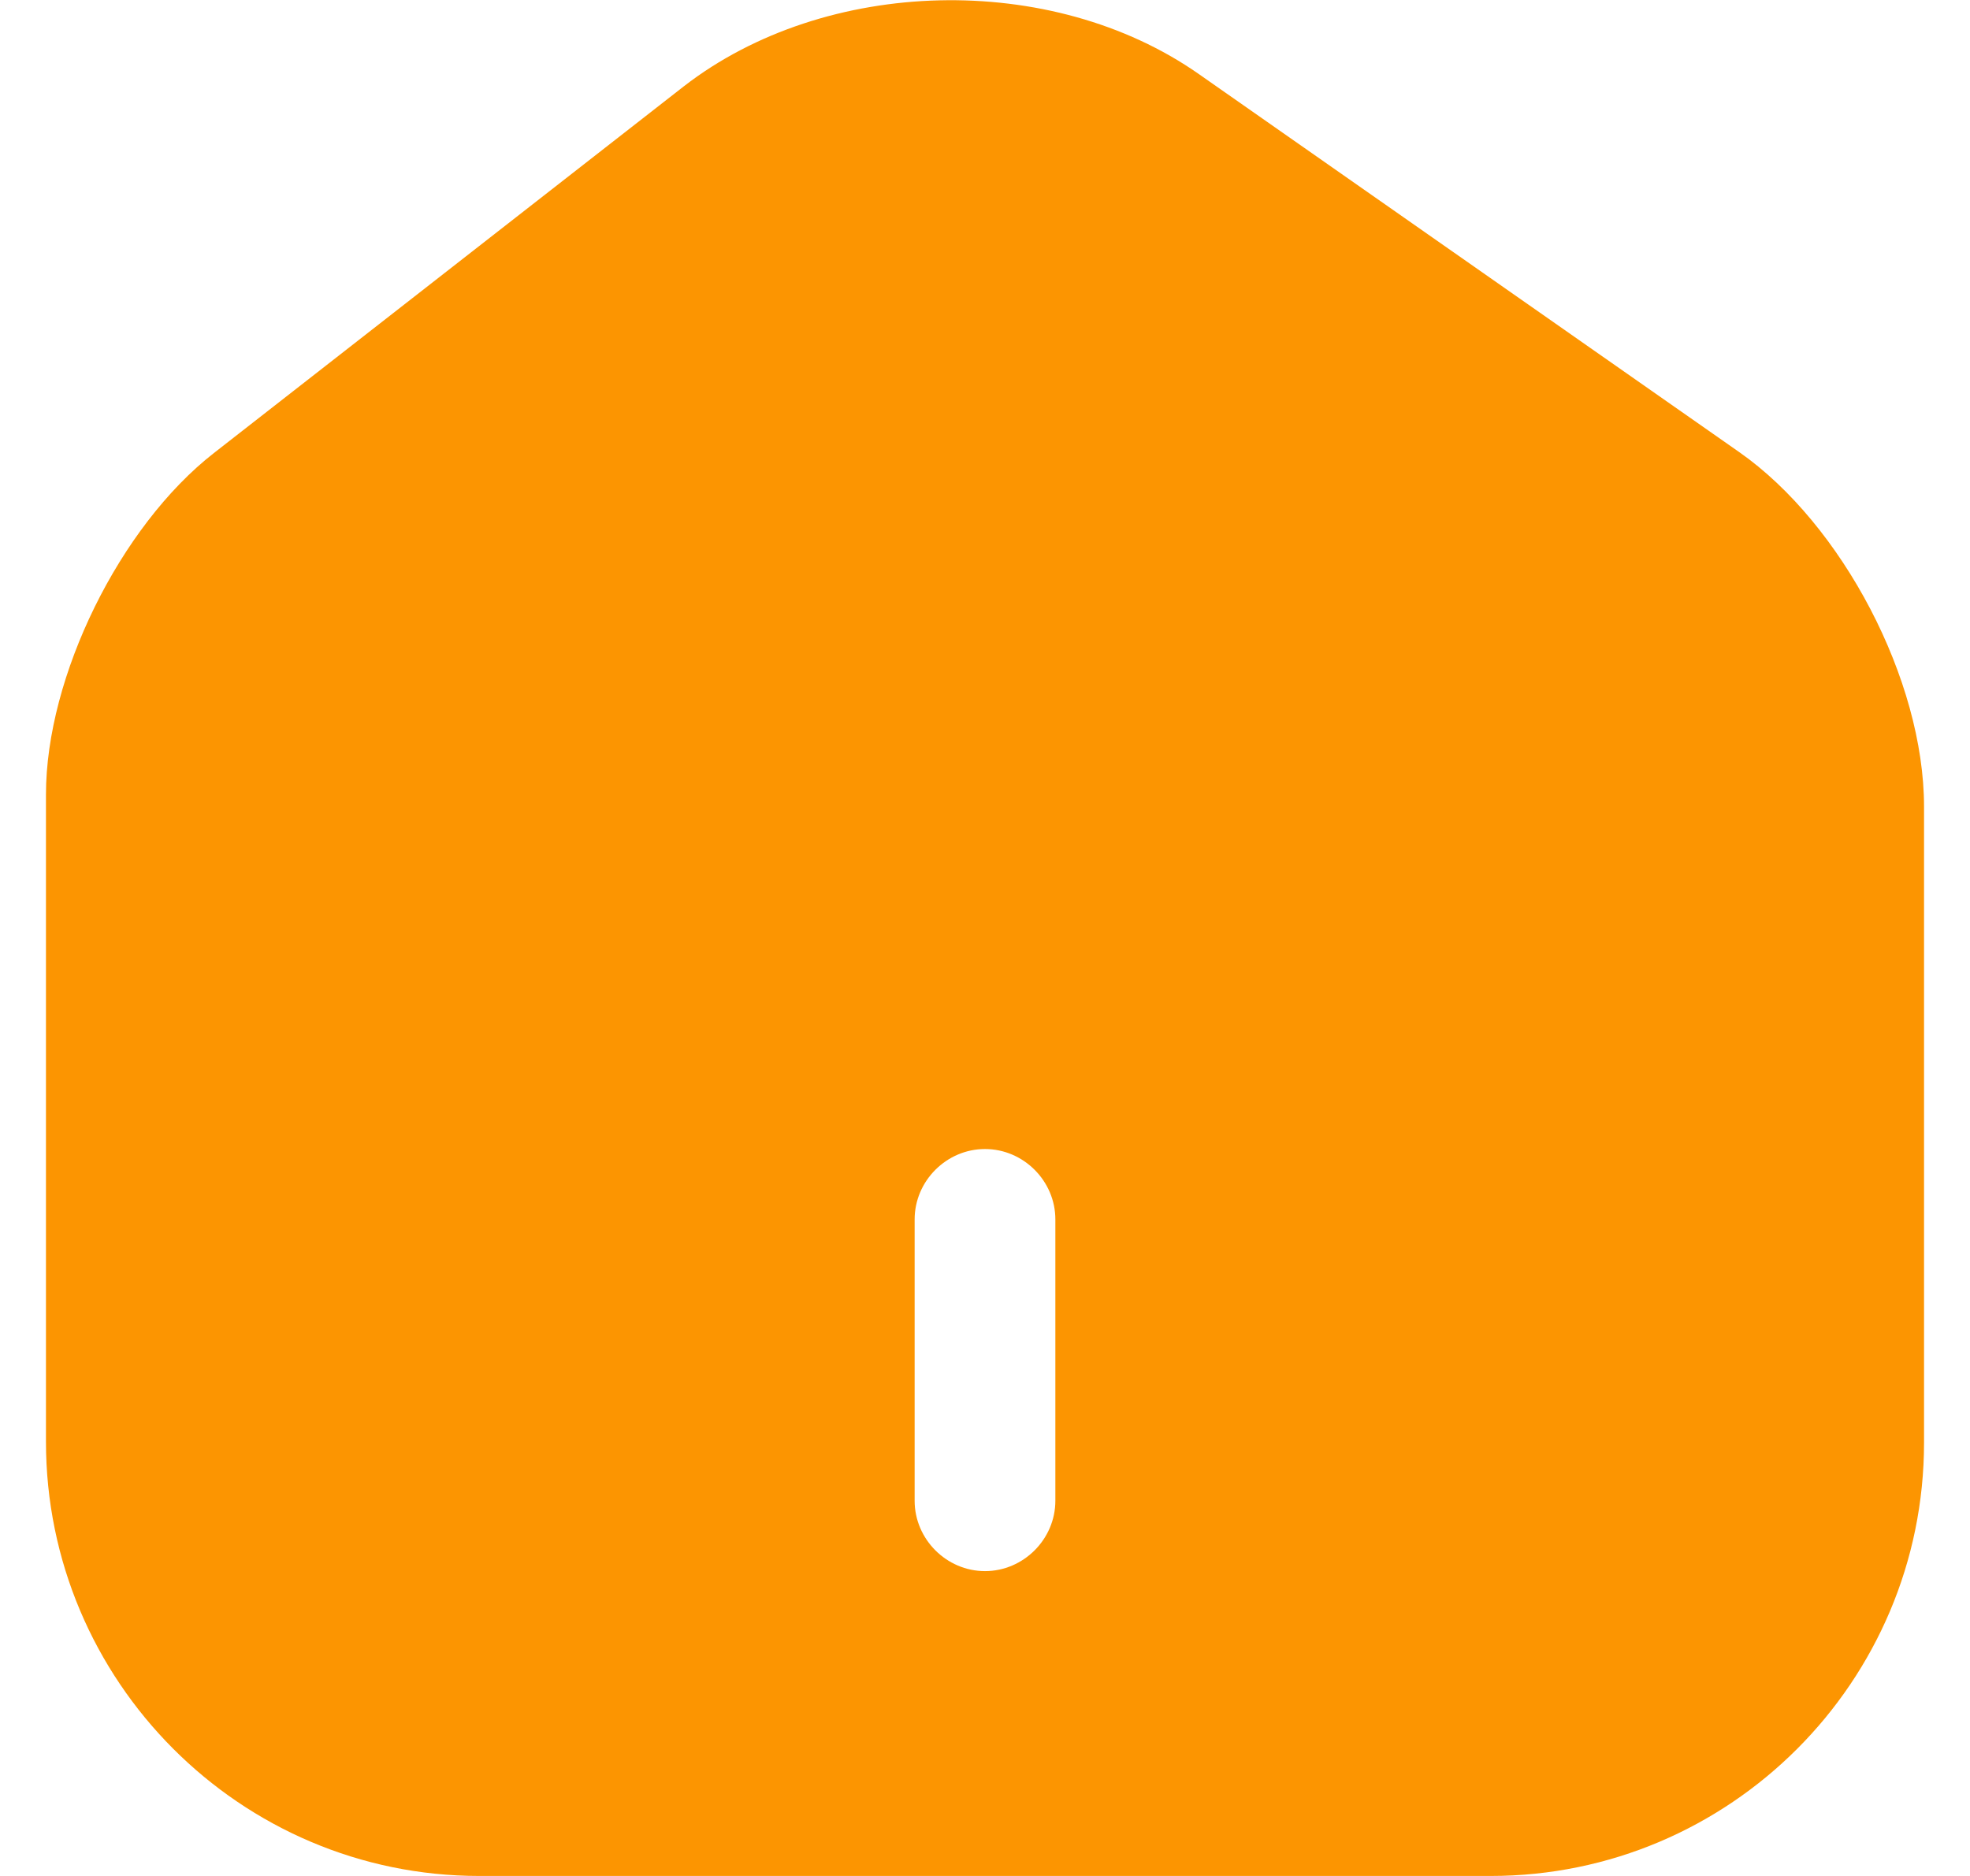
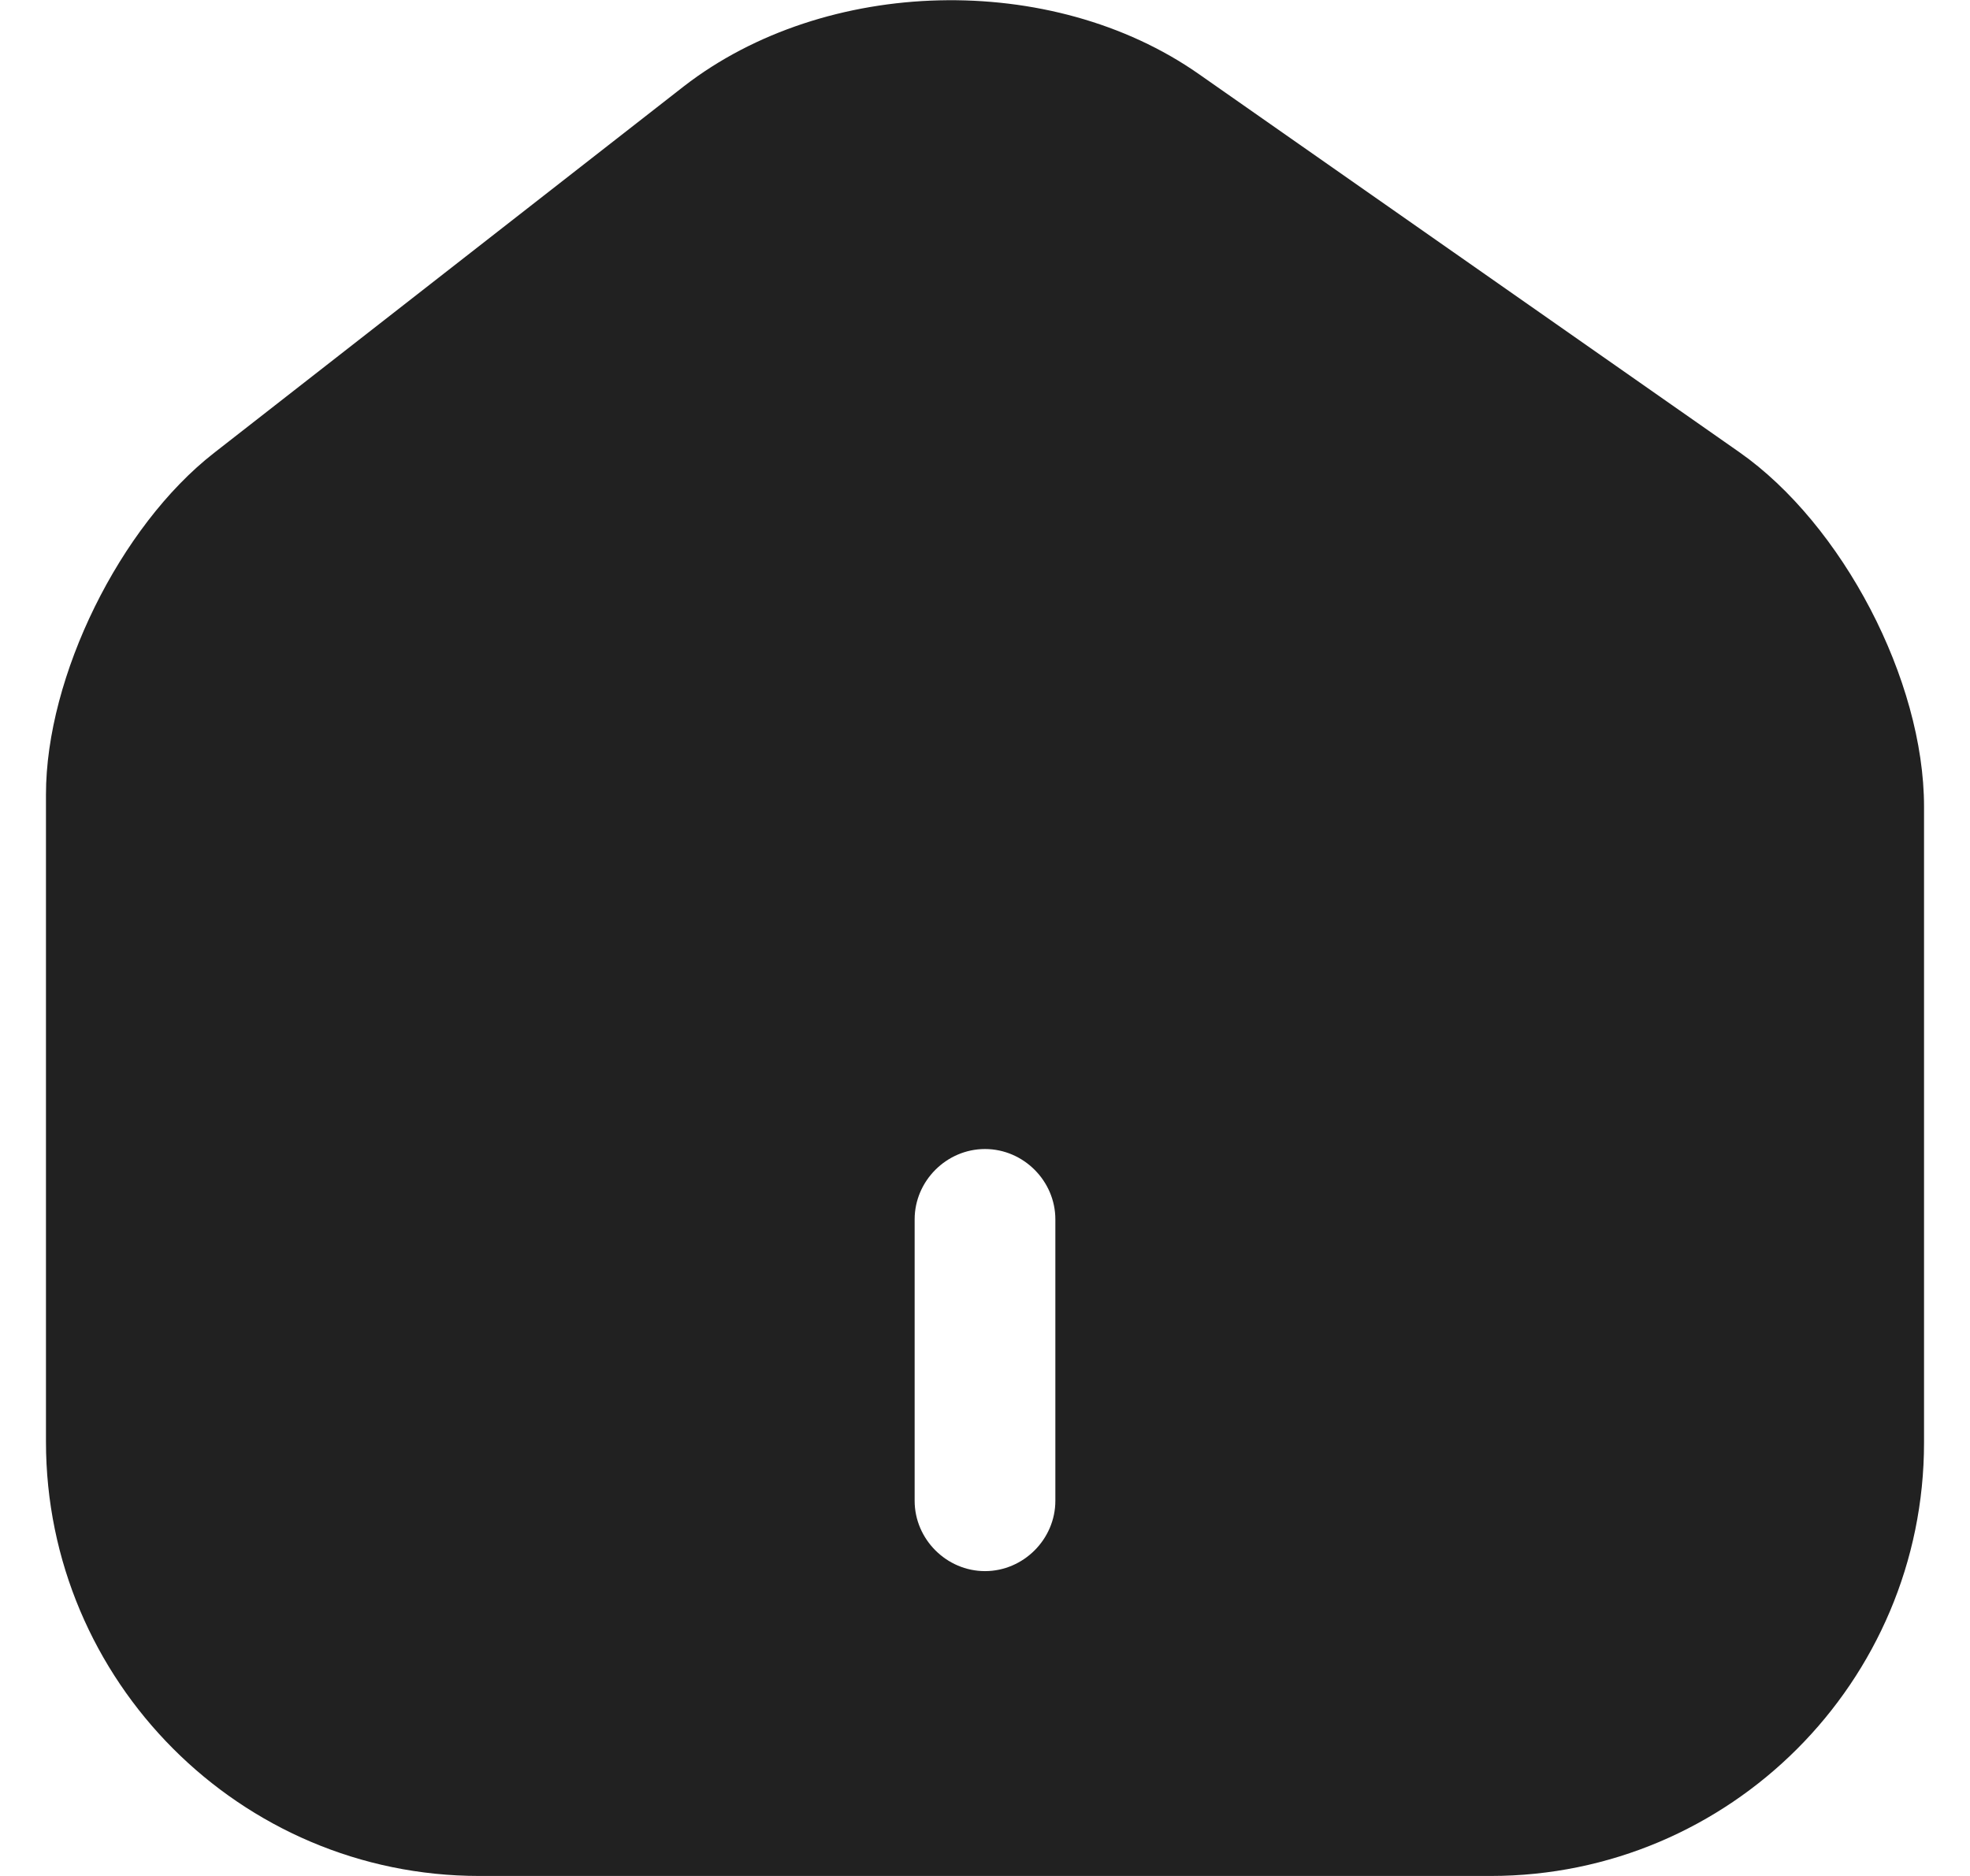
<svg xmlns="http://www.w3.org/2000/svg" width="21" height="20" viewBox="0 0 21 20" fill="none">
-   <path d="M18.54 4.82L12.78 0.79C11.21 -0.31 8.8 -0.25 7.29 0.92L2.28 4.83C1.28 5.61 0.49 7.21 0.49 8.47V15.37C0.49 17.92 2.56 20 5.11 20H15.89C18.44 20 20.51 17.93 20.51 15.38V8.6C20.51 7.25 19.64 5.59 18.54 4.82ZM11.25 16C11.25 16.41 10.91 16.75 10.5 16.75C10.09 16.75 9.75 16.41 9.75 16V13C9.75 12.59 10.09 12.25 10.5 12.25C10.91 12.25 11.25 12.59 11.25 13V16Z" fill="#FC9501" />
+   <path d="M18.54 4.82L12.78 0.79C11.21 -0.31 8.8 -0.25 7.29 0.92L2.28 4.83C1.28 5.61 0.49 7.21 0.49 8.47V15.37C0.49 17.92 2.56 20 5.11 20H15.89C18.44 20 20.51 17.93 20.51 15.38V8.6C20.51 7.25 19.64 5.59 18.54 4.82ZM11.25 16C11.25 16.41 10.91 16.75 10.5 16.75C10.09 16.75 9.75 16.41 9.75 16V13C9.75 12.59 10.09 12.25 10.5 12.25C10.91 12.25 11.25 12.59 11.25 13V16Z" fill="#212121" />
</svg>
